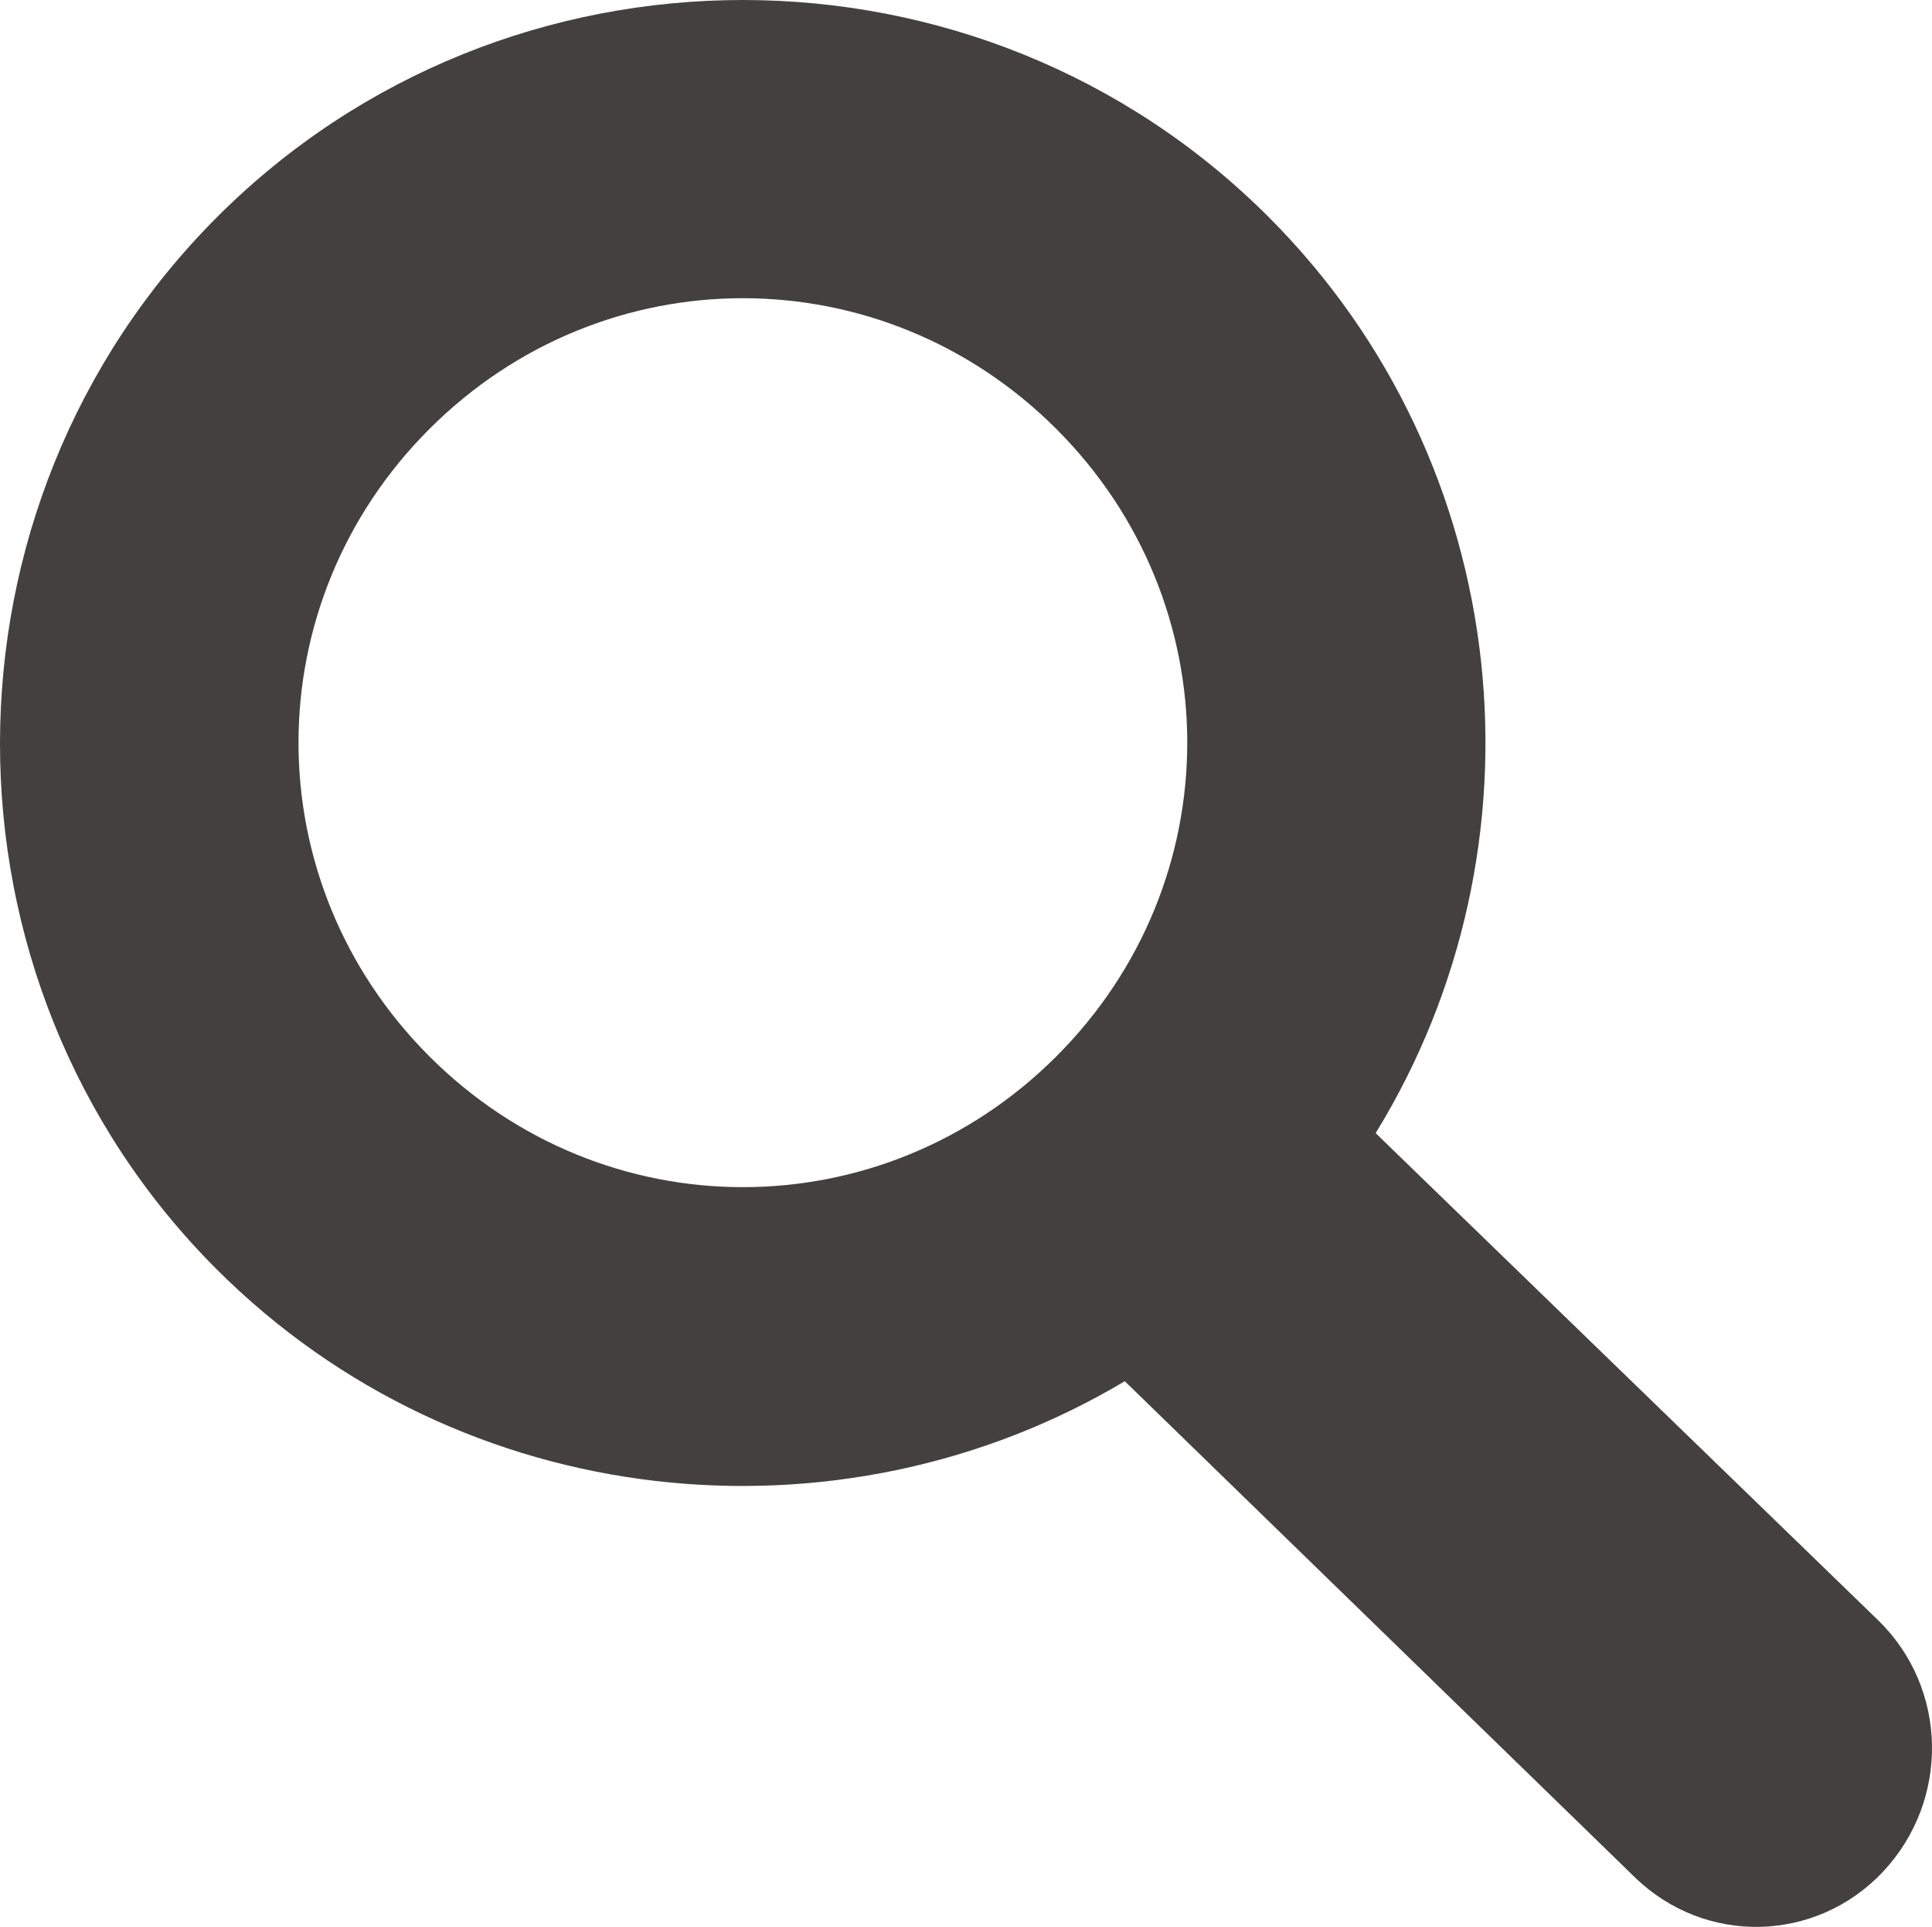
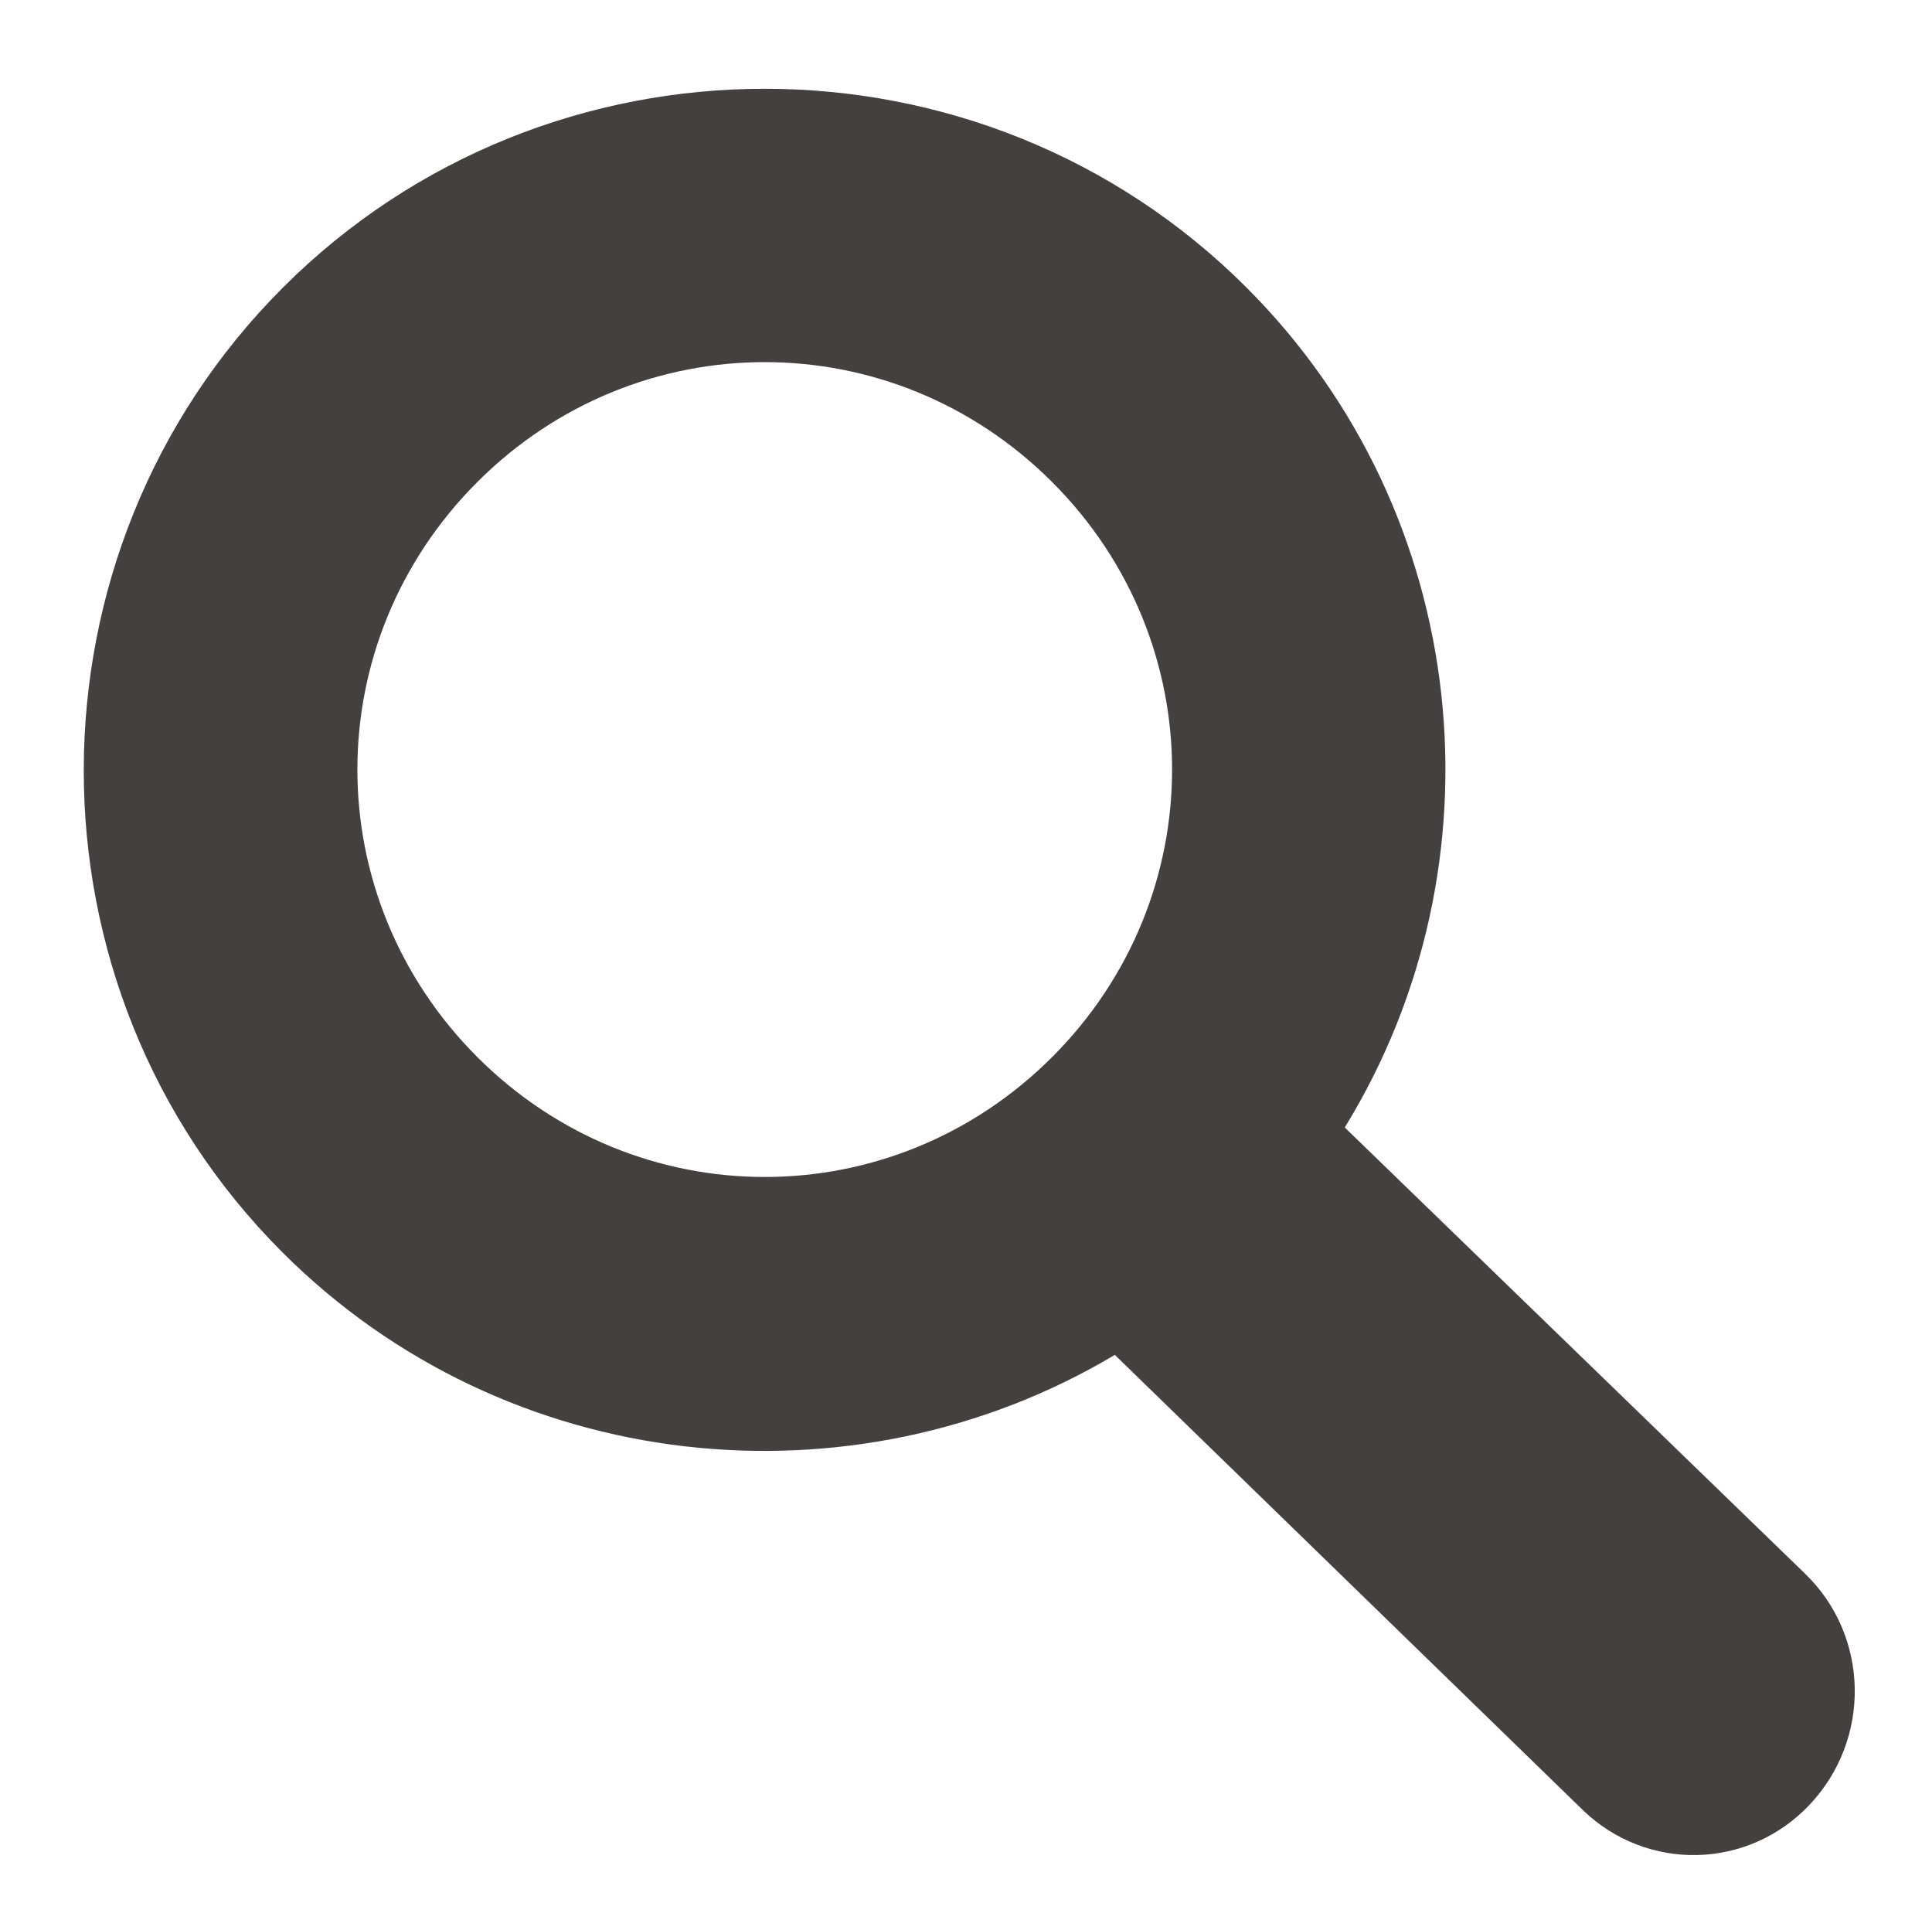
- <svg xmlns="http://www.w3.org/2000/svg" xmlns:xlink="http://www.w3.org/1999/xlink" width="289.122" height="288.296" id="svg2" version="1.1">
-   <defs id="defs6">
-     <linearGradient id="linearGradient12975">
-       <stop stop-color="#ffffff" id="stop12977" offset="0" />
-       <stop stop-color="#d2d5d8" id="stop12979" offset="1" />
-     </linearGradient>
-     <linearGradient y2="1.236" x2="0.163" y1="0.167" x1="0.5" id="linearGradient12981" xlink:href="#linearGradient12975" />
-   </defs>
-   <g id="g13" transform="translate(-263.4312,-389.6312)">
-     <path id="path12423" d="M 295.939,422.086 C 252.666,465.358 252.56,536.245 295.833,579.518 332.496,616.181 389.035,621.768 431.754,596.284 l 76.344,74.235 c 10.507,10.198 27.085,9.821 37.117,-0.844 10.033,-10.665 9.77,-27.446 -0.738,-37.644 L 469.294,559.167 C 495.655,516.32 490.302,459.122 453.266,422.086 c -43.273,-43.273 -114.055,-43.273 -157.327,0 l 0,0 z m 31.739,31.739 c 26.102,-26.102 67.746,-26.102 93.848,0 26.102,26.102 26.102,67.746 0,93.848 -26.102,26.102 -67.746,26.102 -93.848,0 -26.102,-26.102 -26.102,-67.746 0,-93.848 z" style="fill:#454040;stroke-width:9.756" />
-   </g>
+ <svg xmlns="http://www.w3.org/2000/svg" height="23.931" width="24">
+   <path d="m295.939 422.086c-43.273 43.272-43.379 114.159-.106 157.432 36.663 36.663 93.202 42.25 135.921 16.766l76.344 74.235c10.507 10.198 27.085 9.821 37.117-.844 10.033-10.665 9.77-27.446-.738-37.644l-75.183-72.864c26.361-42.847 21.008-100.045-16.028-137.081-43.273-43.273-114.055-43.273-157.327 0zm31.739 31.739c26.102-26.102 67.746-26.102 93.848 0 26.102 26.102 26.102 67.746 0 93.848-26.102 26.102-67.746 26.102-93.848 0-26.102-26.102-26.102-67.746 0-93.848z" fill="#454040" stroke-width="9.756" transform="matrix(.07609239 0 0 .07609239 -19.00464 -28.54552)" />
</svg>
